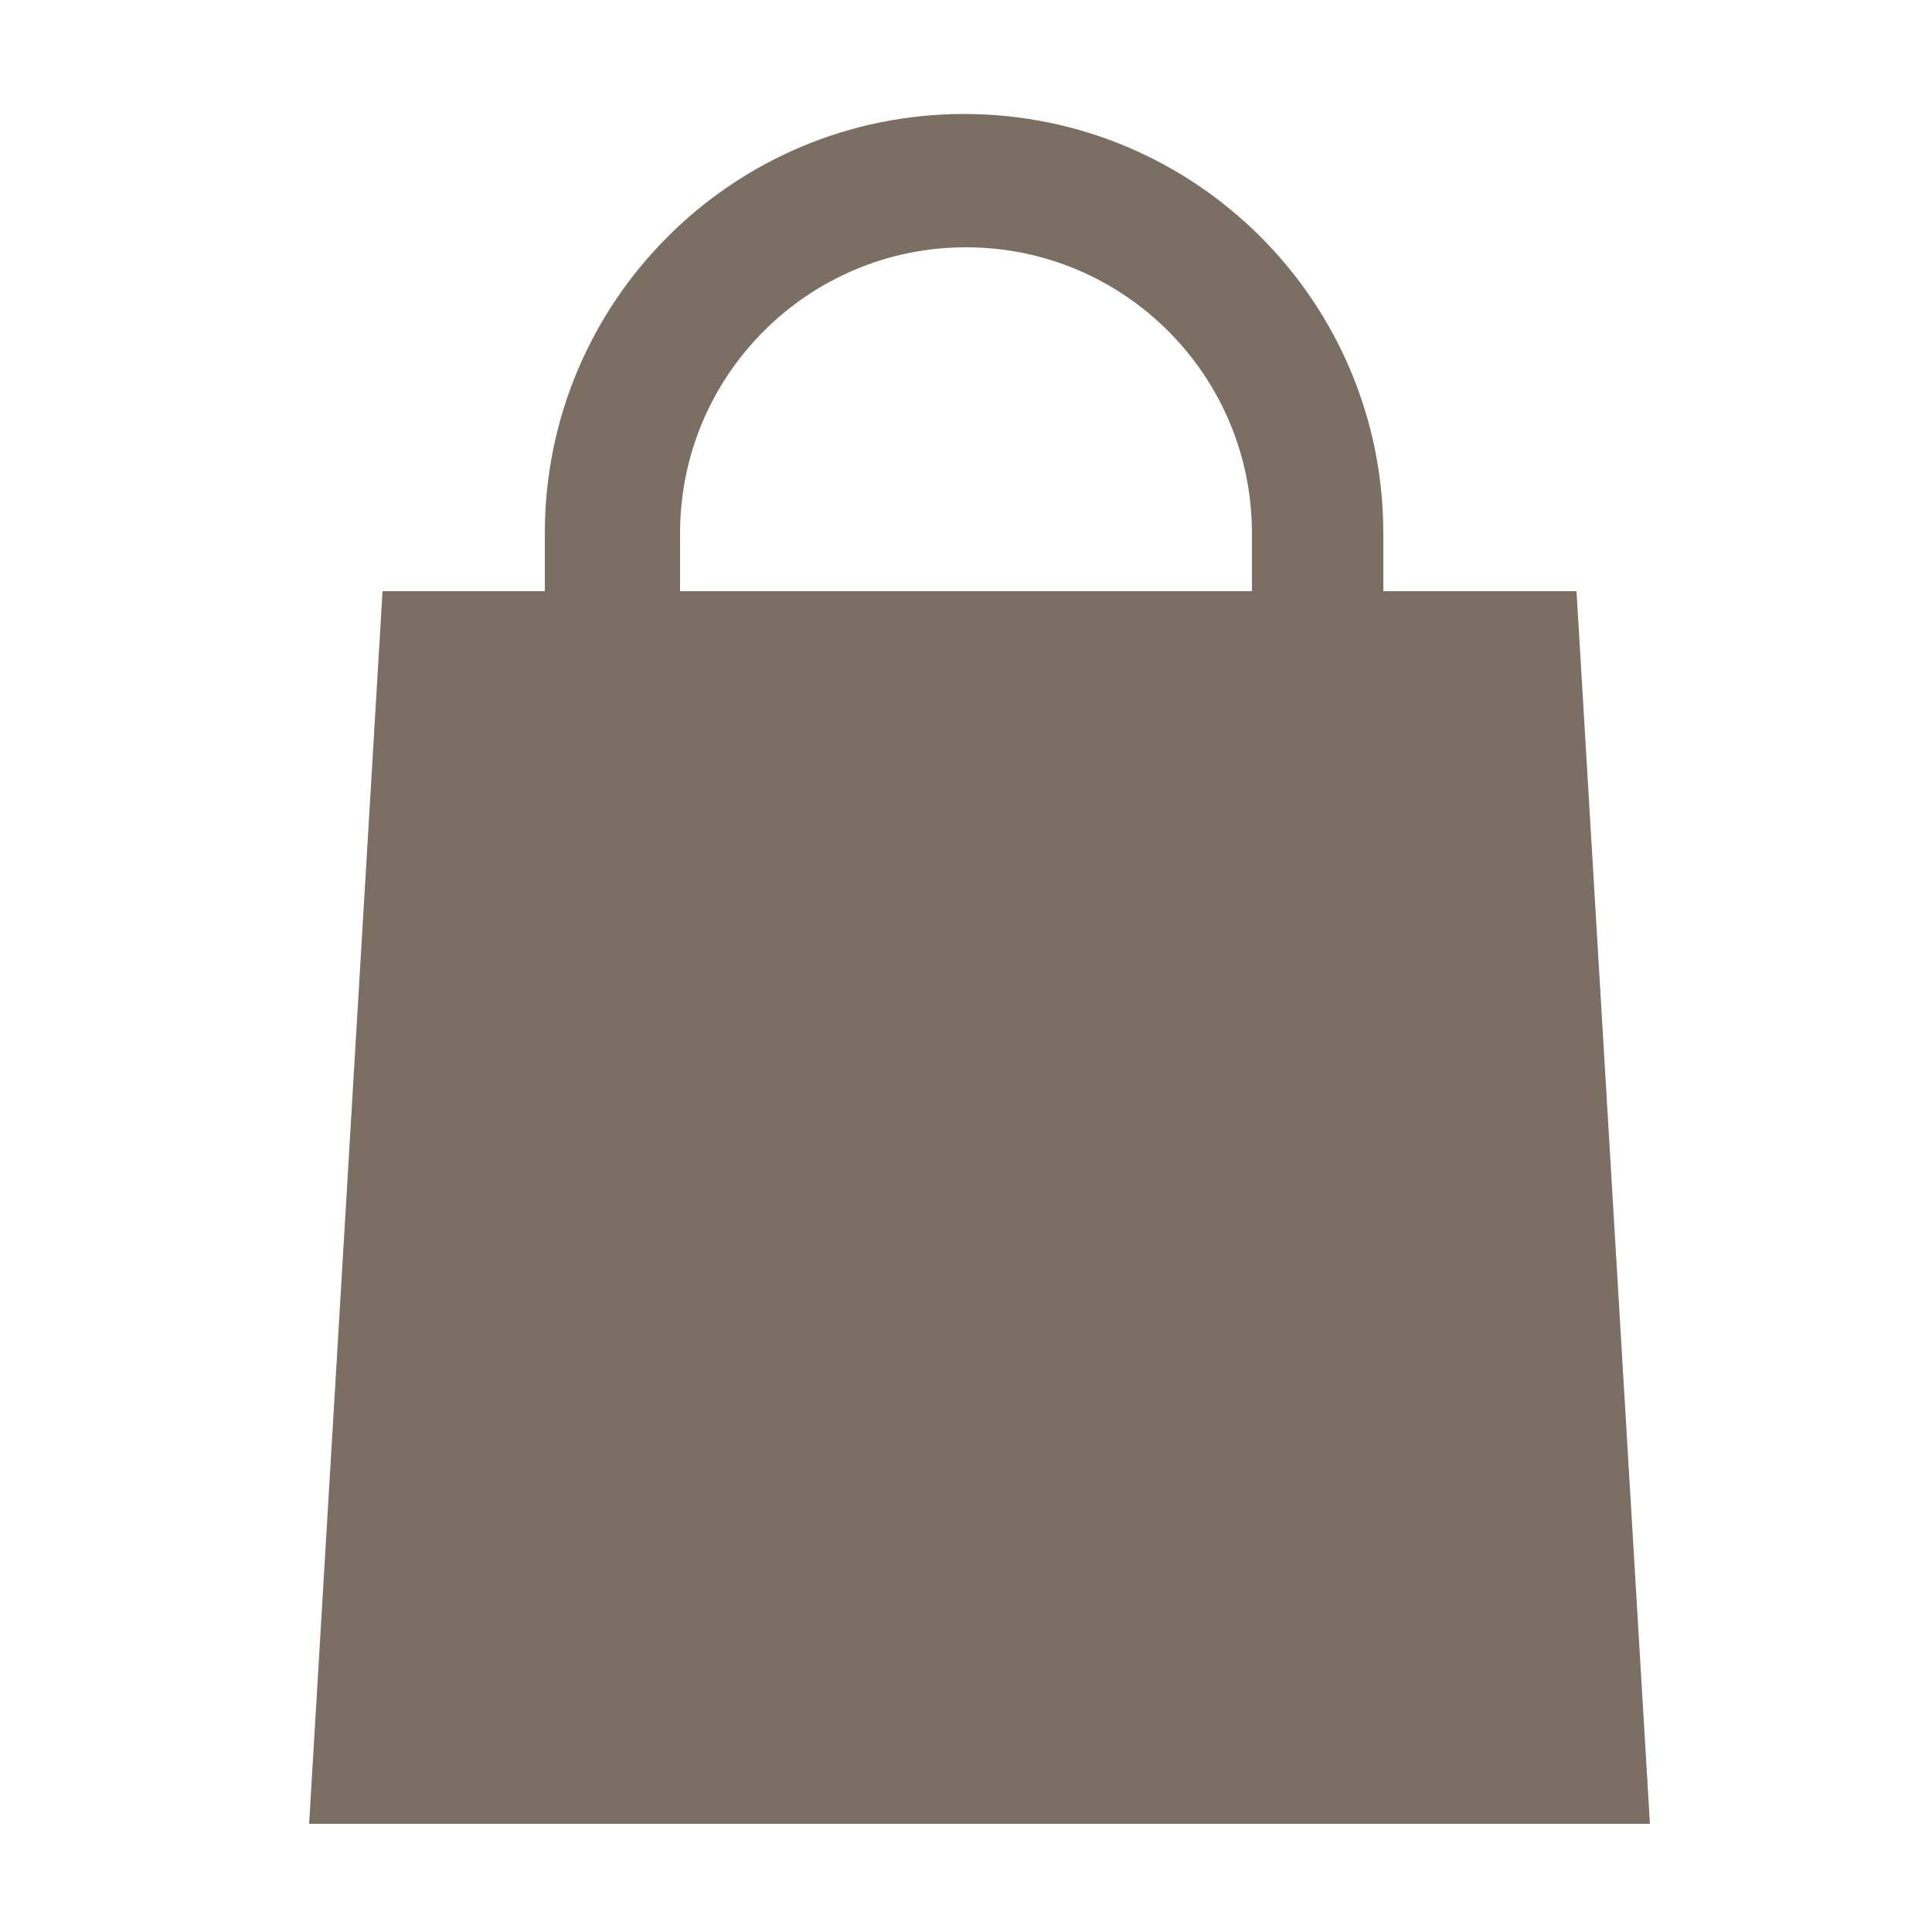
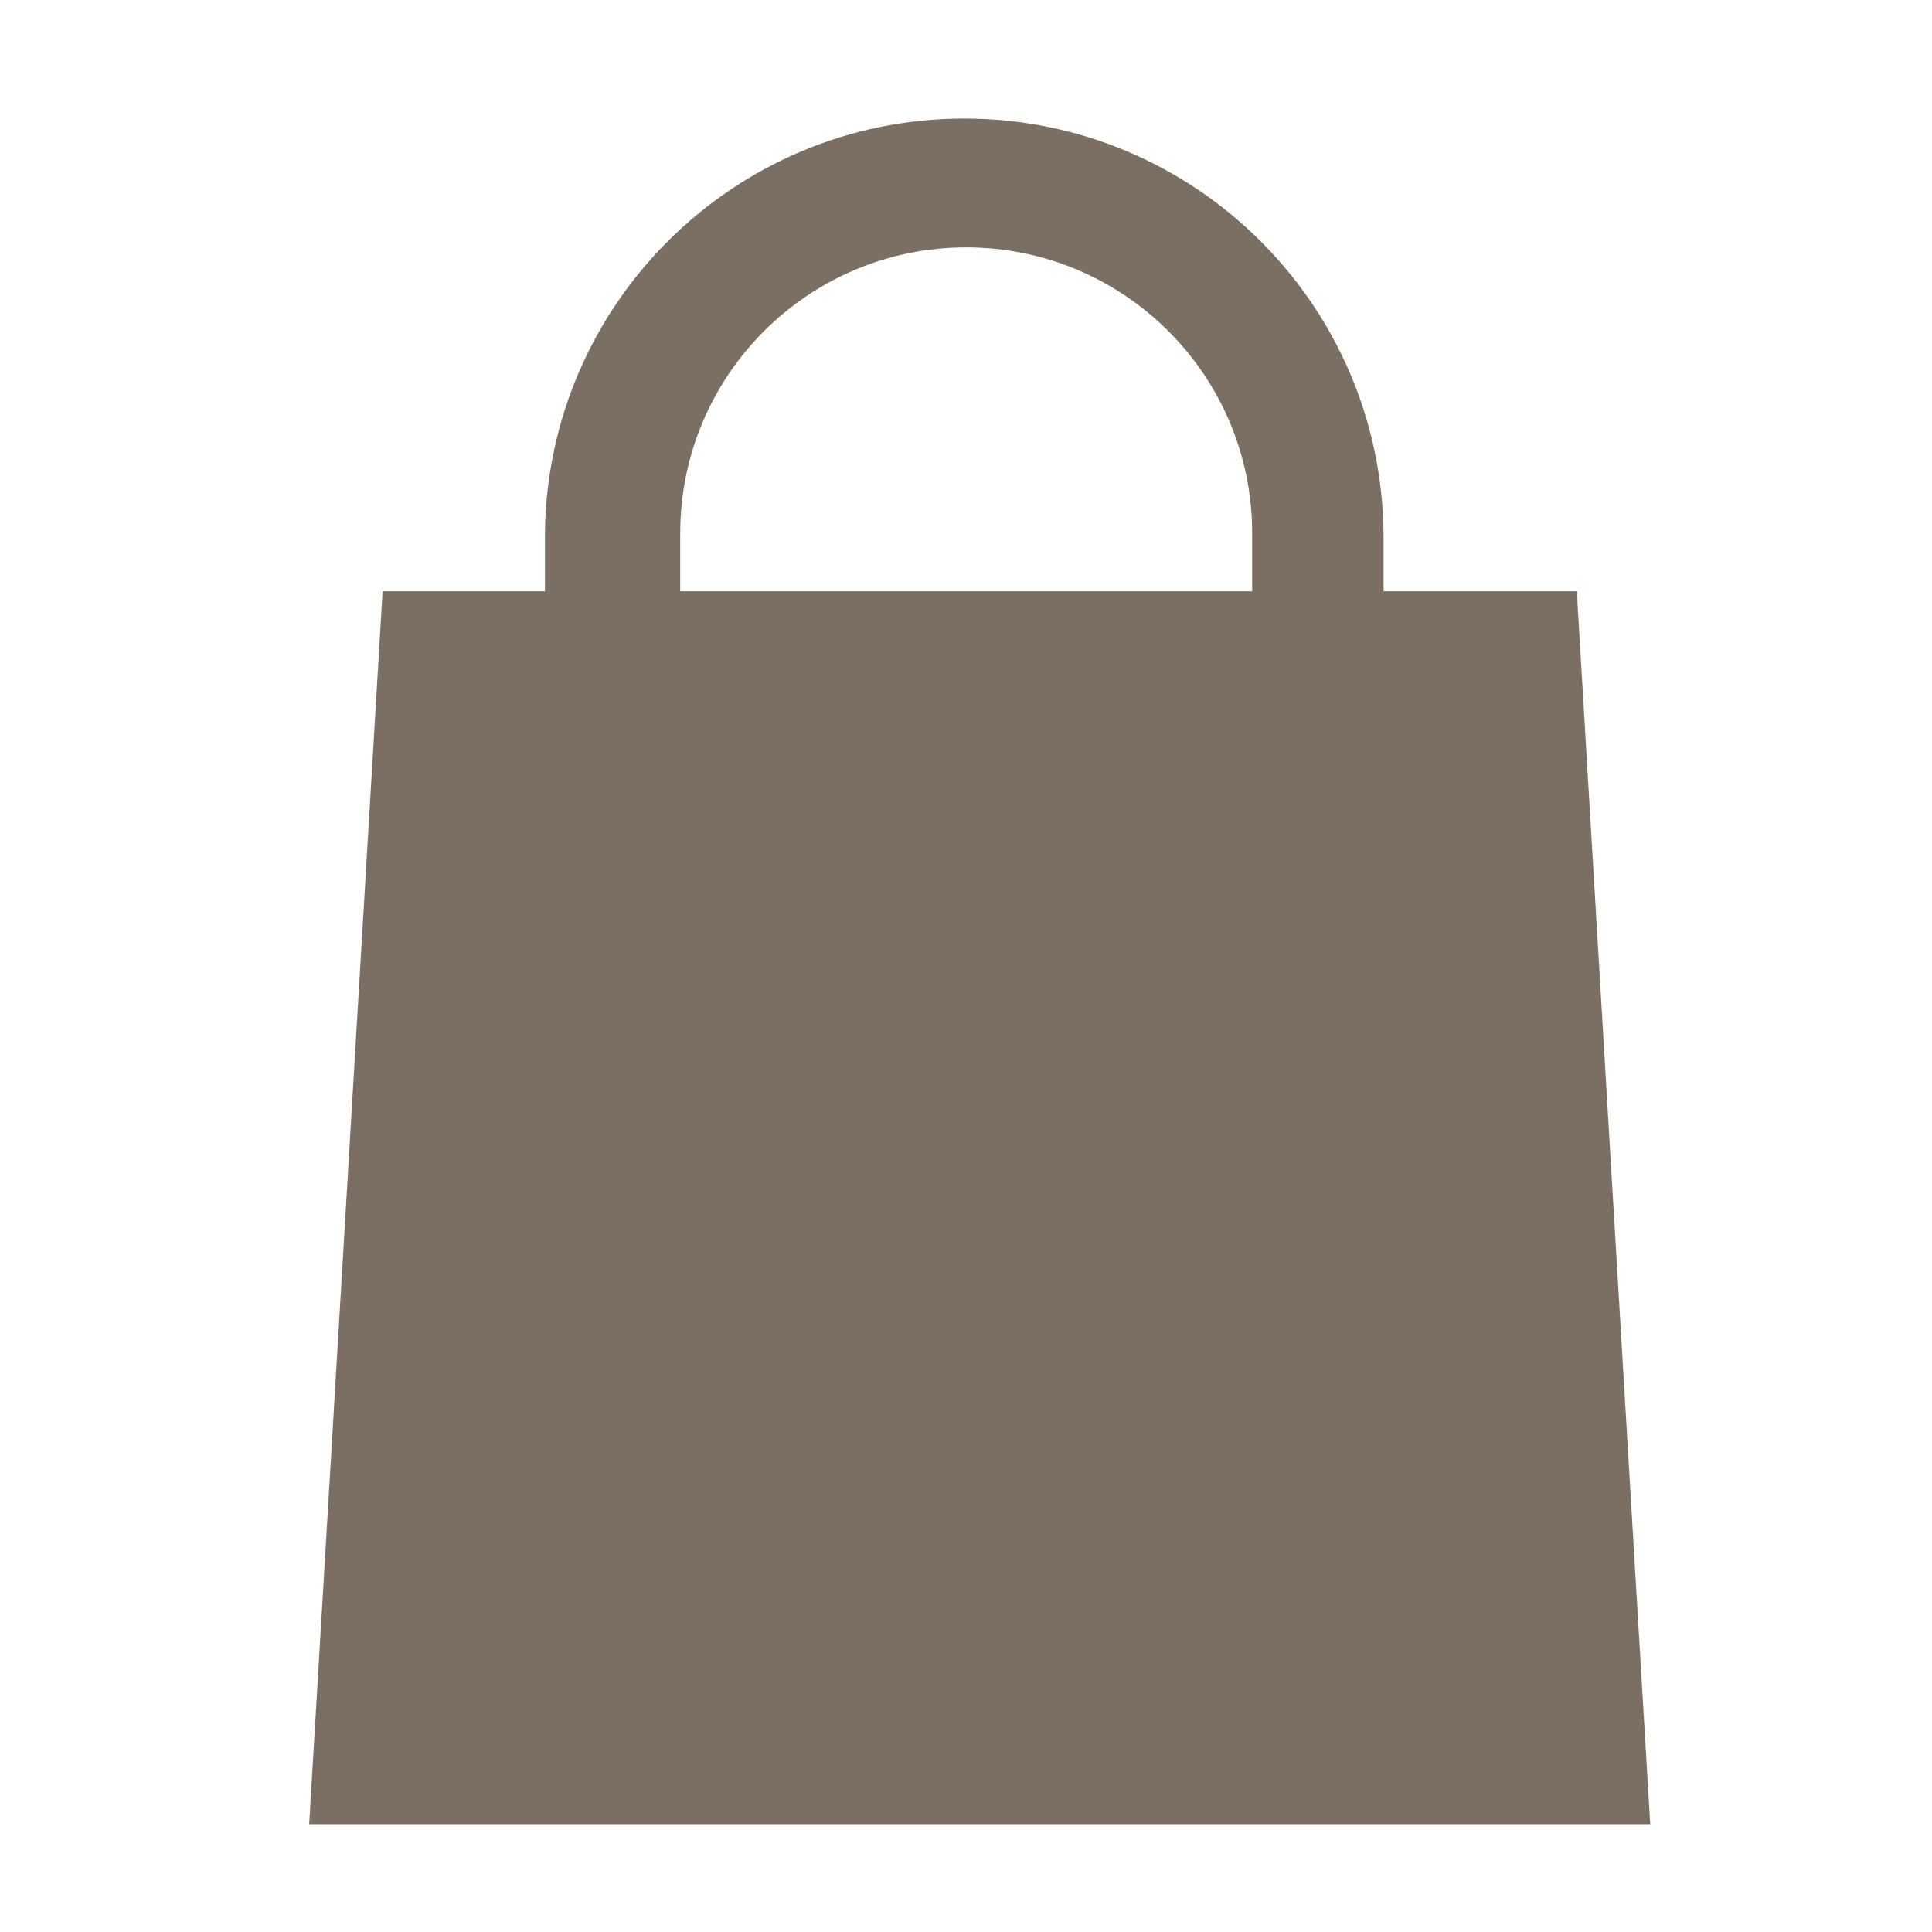
- <svg xmlns="http://www.w3.org/2000/svg" width="50" height="50" viewBox="0 0 50 50">
+ <svg xmlns="http://www.w3.org/2000/svg" width="40" height="40" viewBox="0 0 40 40">
  <g id="ic-cart" transform="translate(-291 -246)">
-     <g id="cart" transform="translate(299 249)">
-       <g id="Group_2" data-name="Group 2">
-         <path id="Path_1" data-name="Path 1" d="M34.7,44.2H0L1.9,12.3H32.8Z" fill="#7a6f62" />
-         <g id="Group_1" data-name="Group 1">
-           <path id="Path_2" data-name="Path 2" d="M27.8,16.8H24.4v-6a7.4,7.4,0,1,0-14.8,0v6H6.1v-6a10.85,10.85,0,0,1,21.7,0Z" fill="#7a6f62" />
+     <g id="cart" transform="translate(297.401 248.36)">
+       <g id="Group_2" data-name="Group 2" transform="translate(0 0)">
+         <path id="Path_1" data-name="Path 1" d="M27.765,37.825H0L1.52,12.3H26.245Z" transform="translate(0 -2.418)" fill="#7a6f62" />
+         <g id="Group_1" data-name="Group 1" transform="translate(4.881)">
+           <path id="Path_2" data-name="Path 2" d="M23.463,13.433H20.743v-4.8a5.921,5.921,0,0,0-11.842,0v4.8H6.1v-4.8a8.682,8.682,0,0,1,17.363,0Z" transform="translate(-6.1 0.05)" fill="#7a6f62" />
        </g>
      </g>
    </g>
-     <rect id="Rectangle_10" data-name="Rectangle 10" width="50" height="50" transform="translate(291 246)" fill="rgba(141,88,88,0)" />
+     <rect id="Rectangle_10" data-name="Rectangle 10" width="40" height="40" transform="translate(291 246)" fill="rgba(141,88,88,0)" />
  </g>
</svg>
